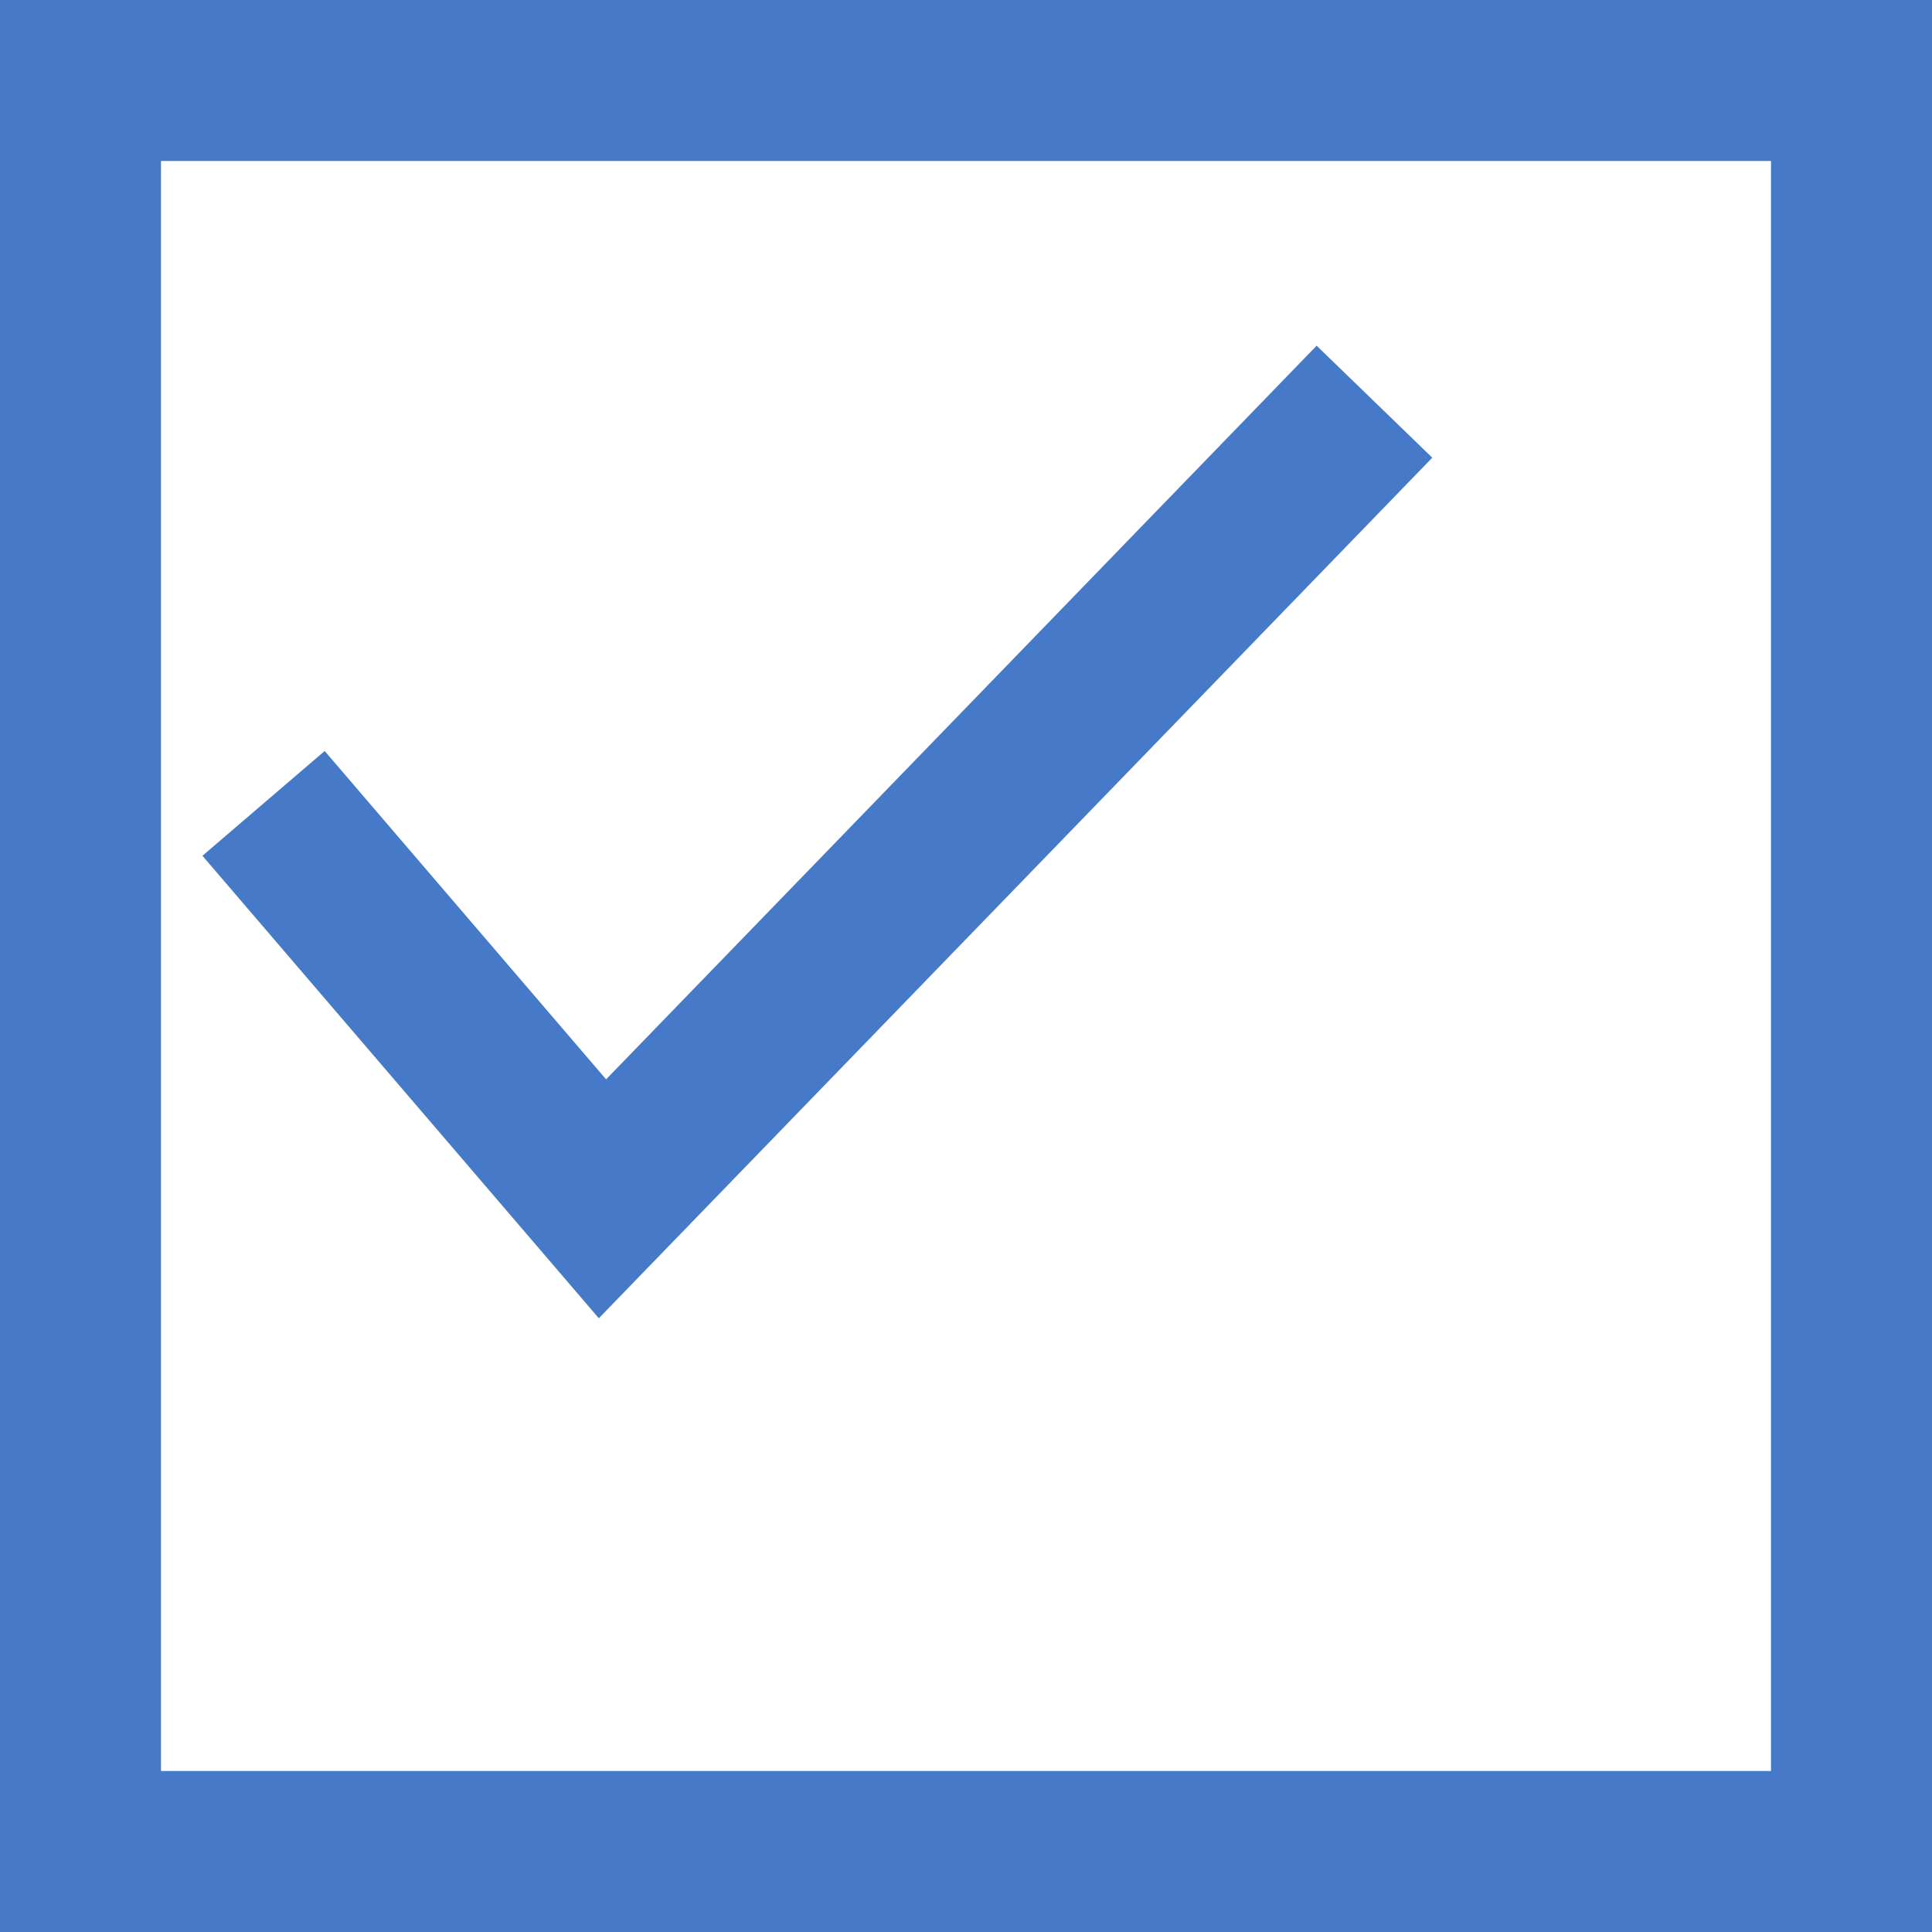
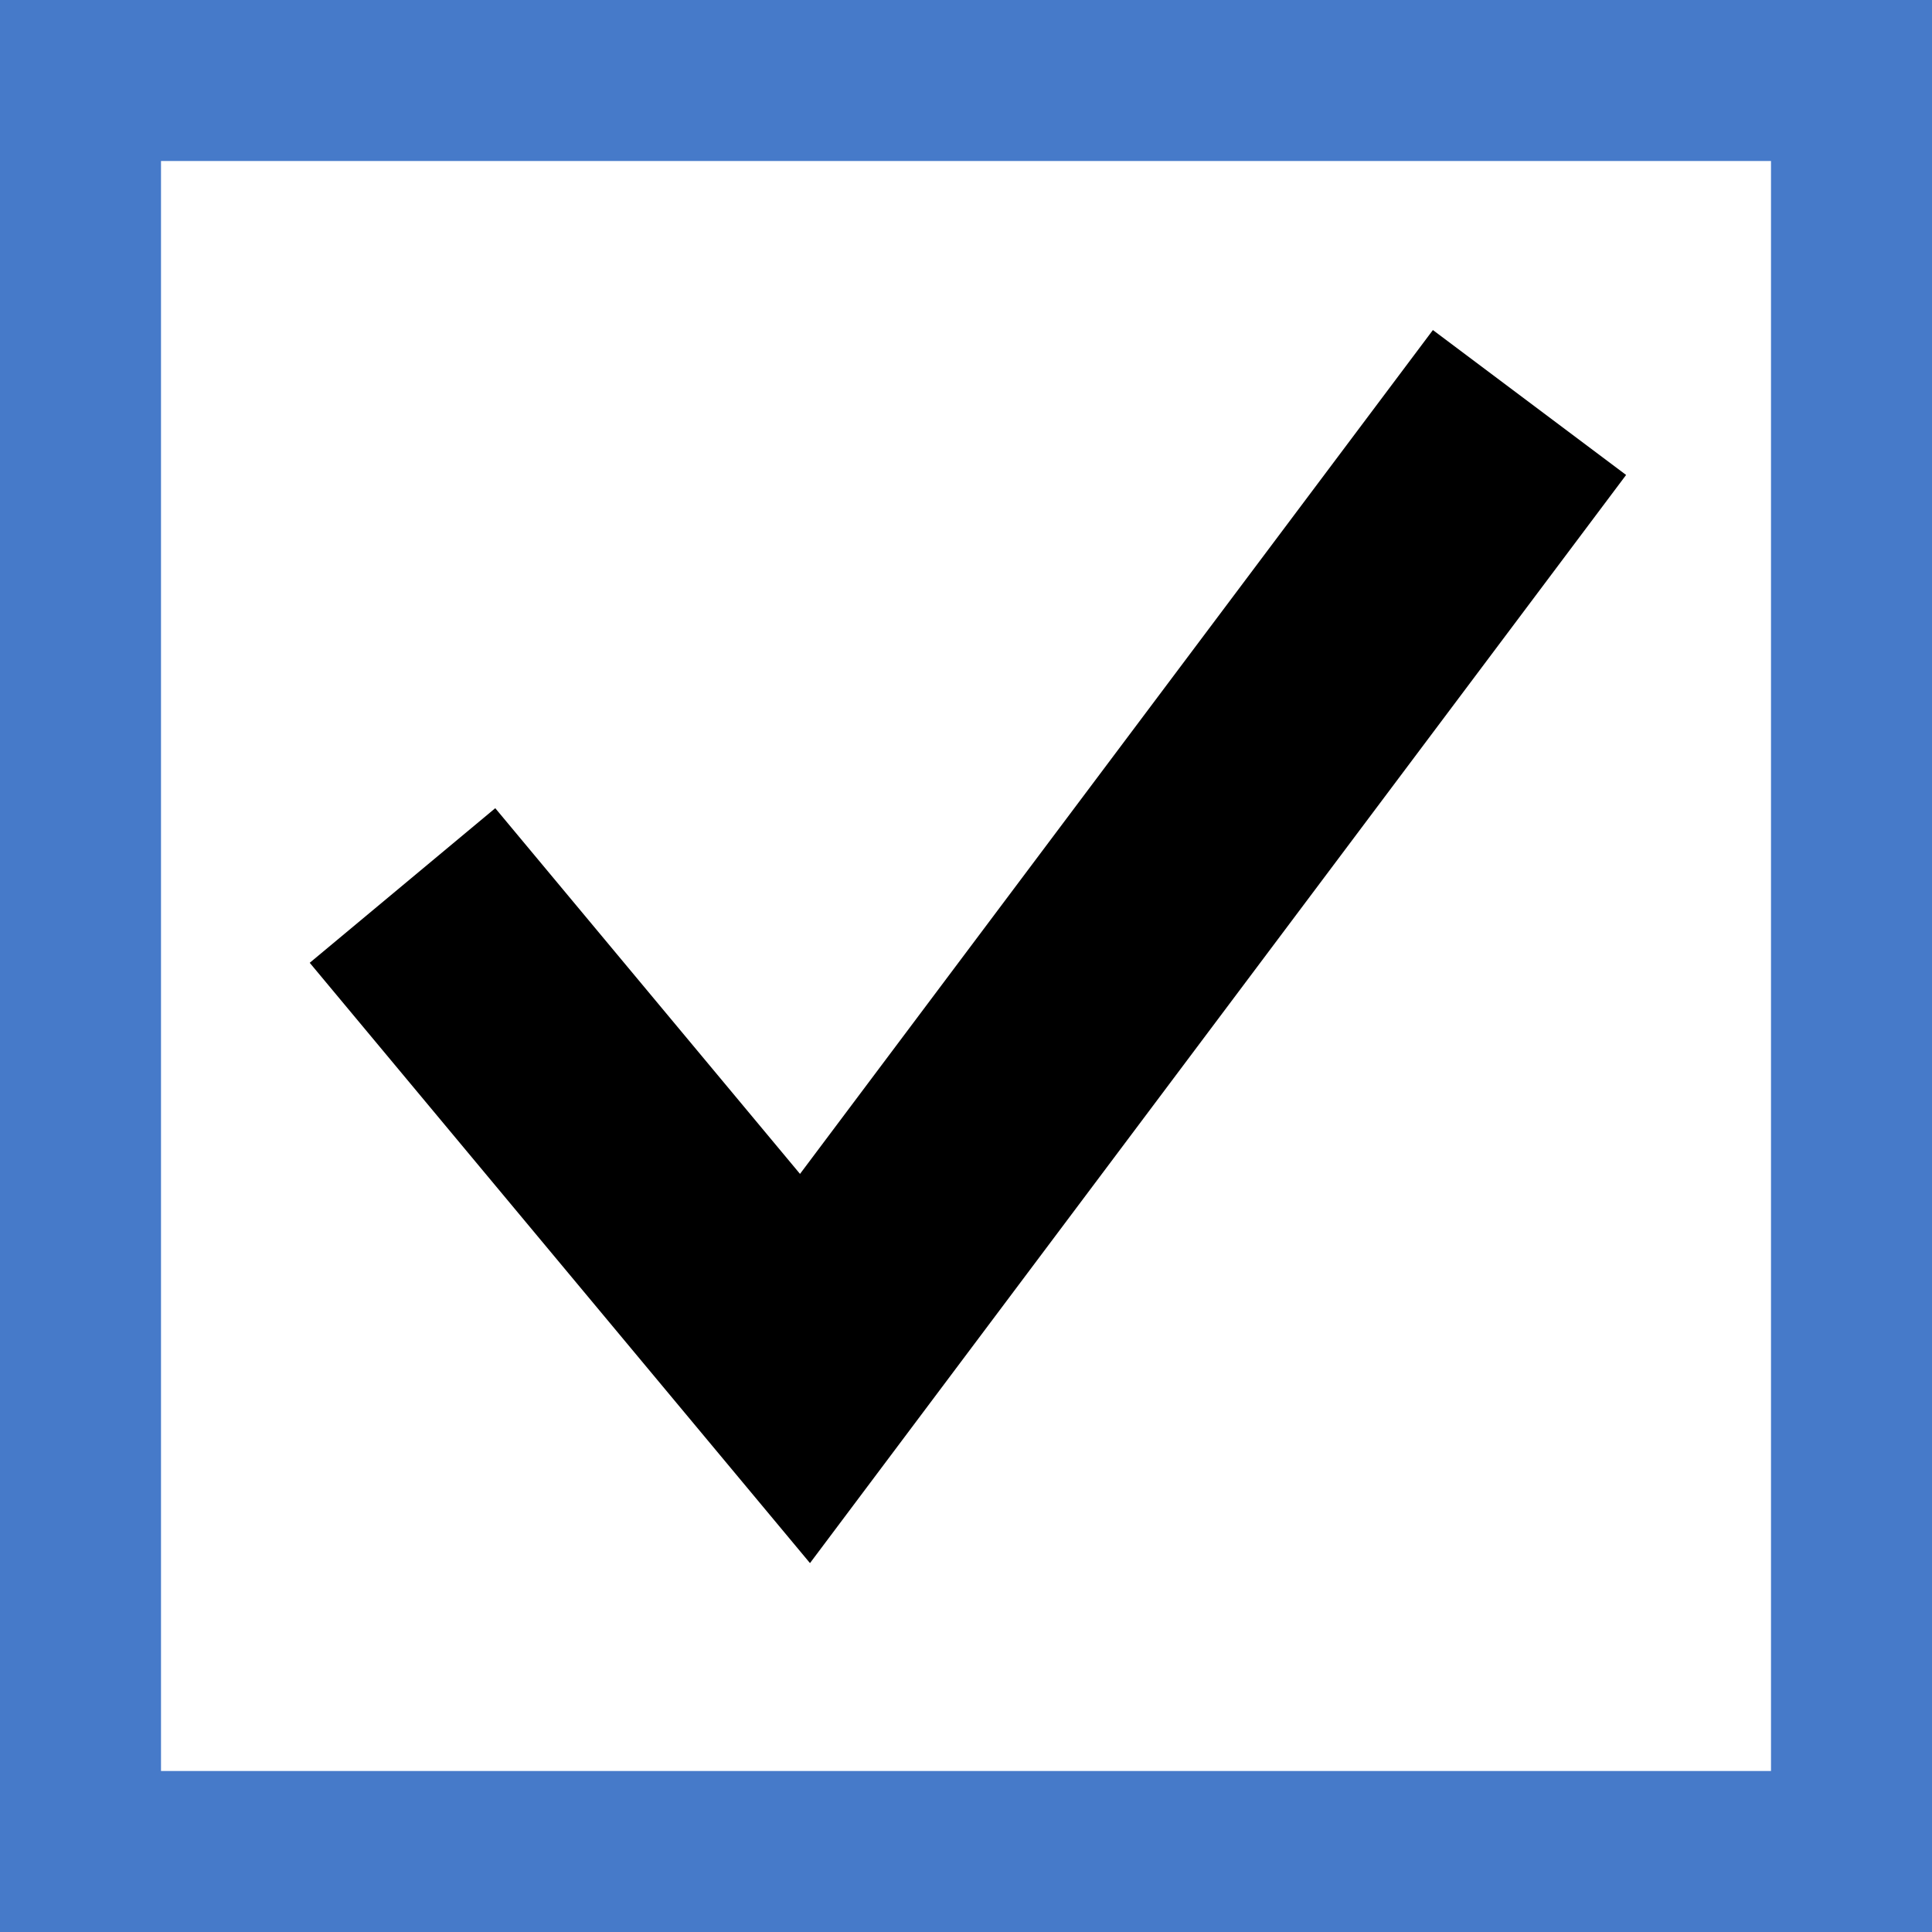
- <svg xmlns="http://www.w3.org/2000/svg" width="12px" height="12px" version="1.1" viewBox="0 0 12 12">
-   <rect x=".5" y=".5" width="11" height="11" fill="#fff" stroke="#467ac9" style="paint-order:markers fill stroke" />
-   <path d="m1.637 4.99 2.105 2.456 4.795-4.951" fill="none" stroke="#467ac9" stroke-width="1px" />
+ <svg xmlns="http://www.w3.org/2000/svg" width="12" height="12" version="1.1">
+   <rect x=".5" y=".5" width="11" height="11" fill="#fff" stroke="#467ac9" />
+   <path d="m2.5 5.5 2.5 3 4.5-6" fill="none" stroke="#000" stroke-width="1.5" />
</svg>
